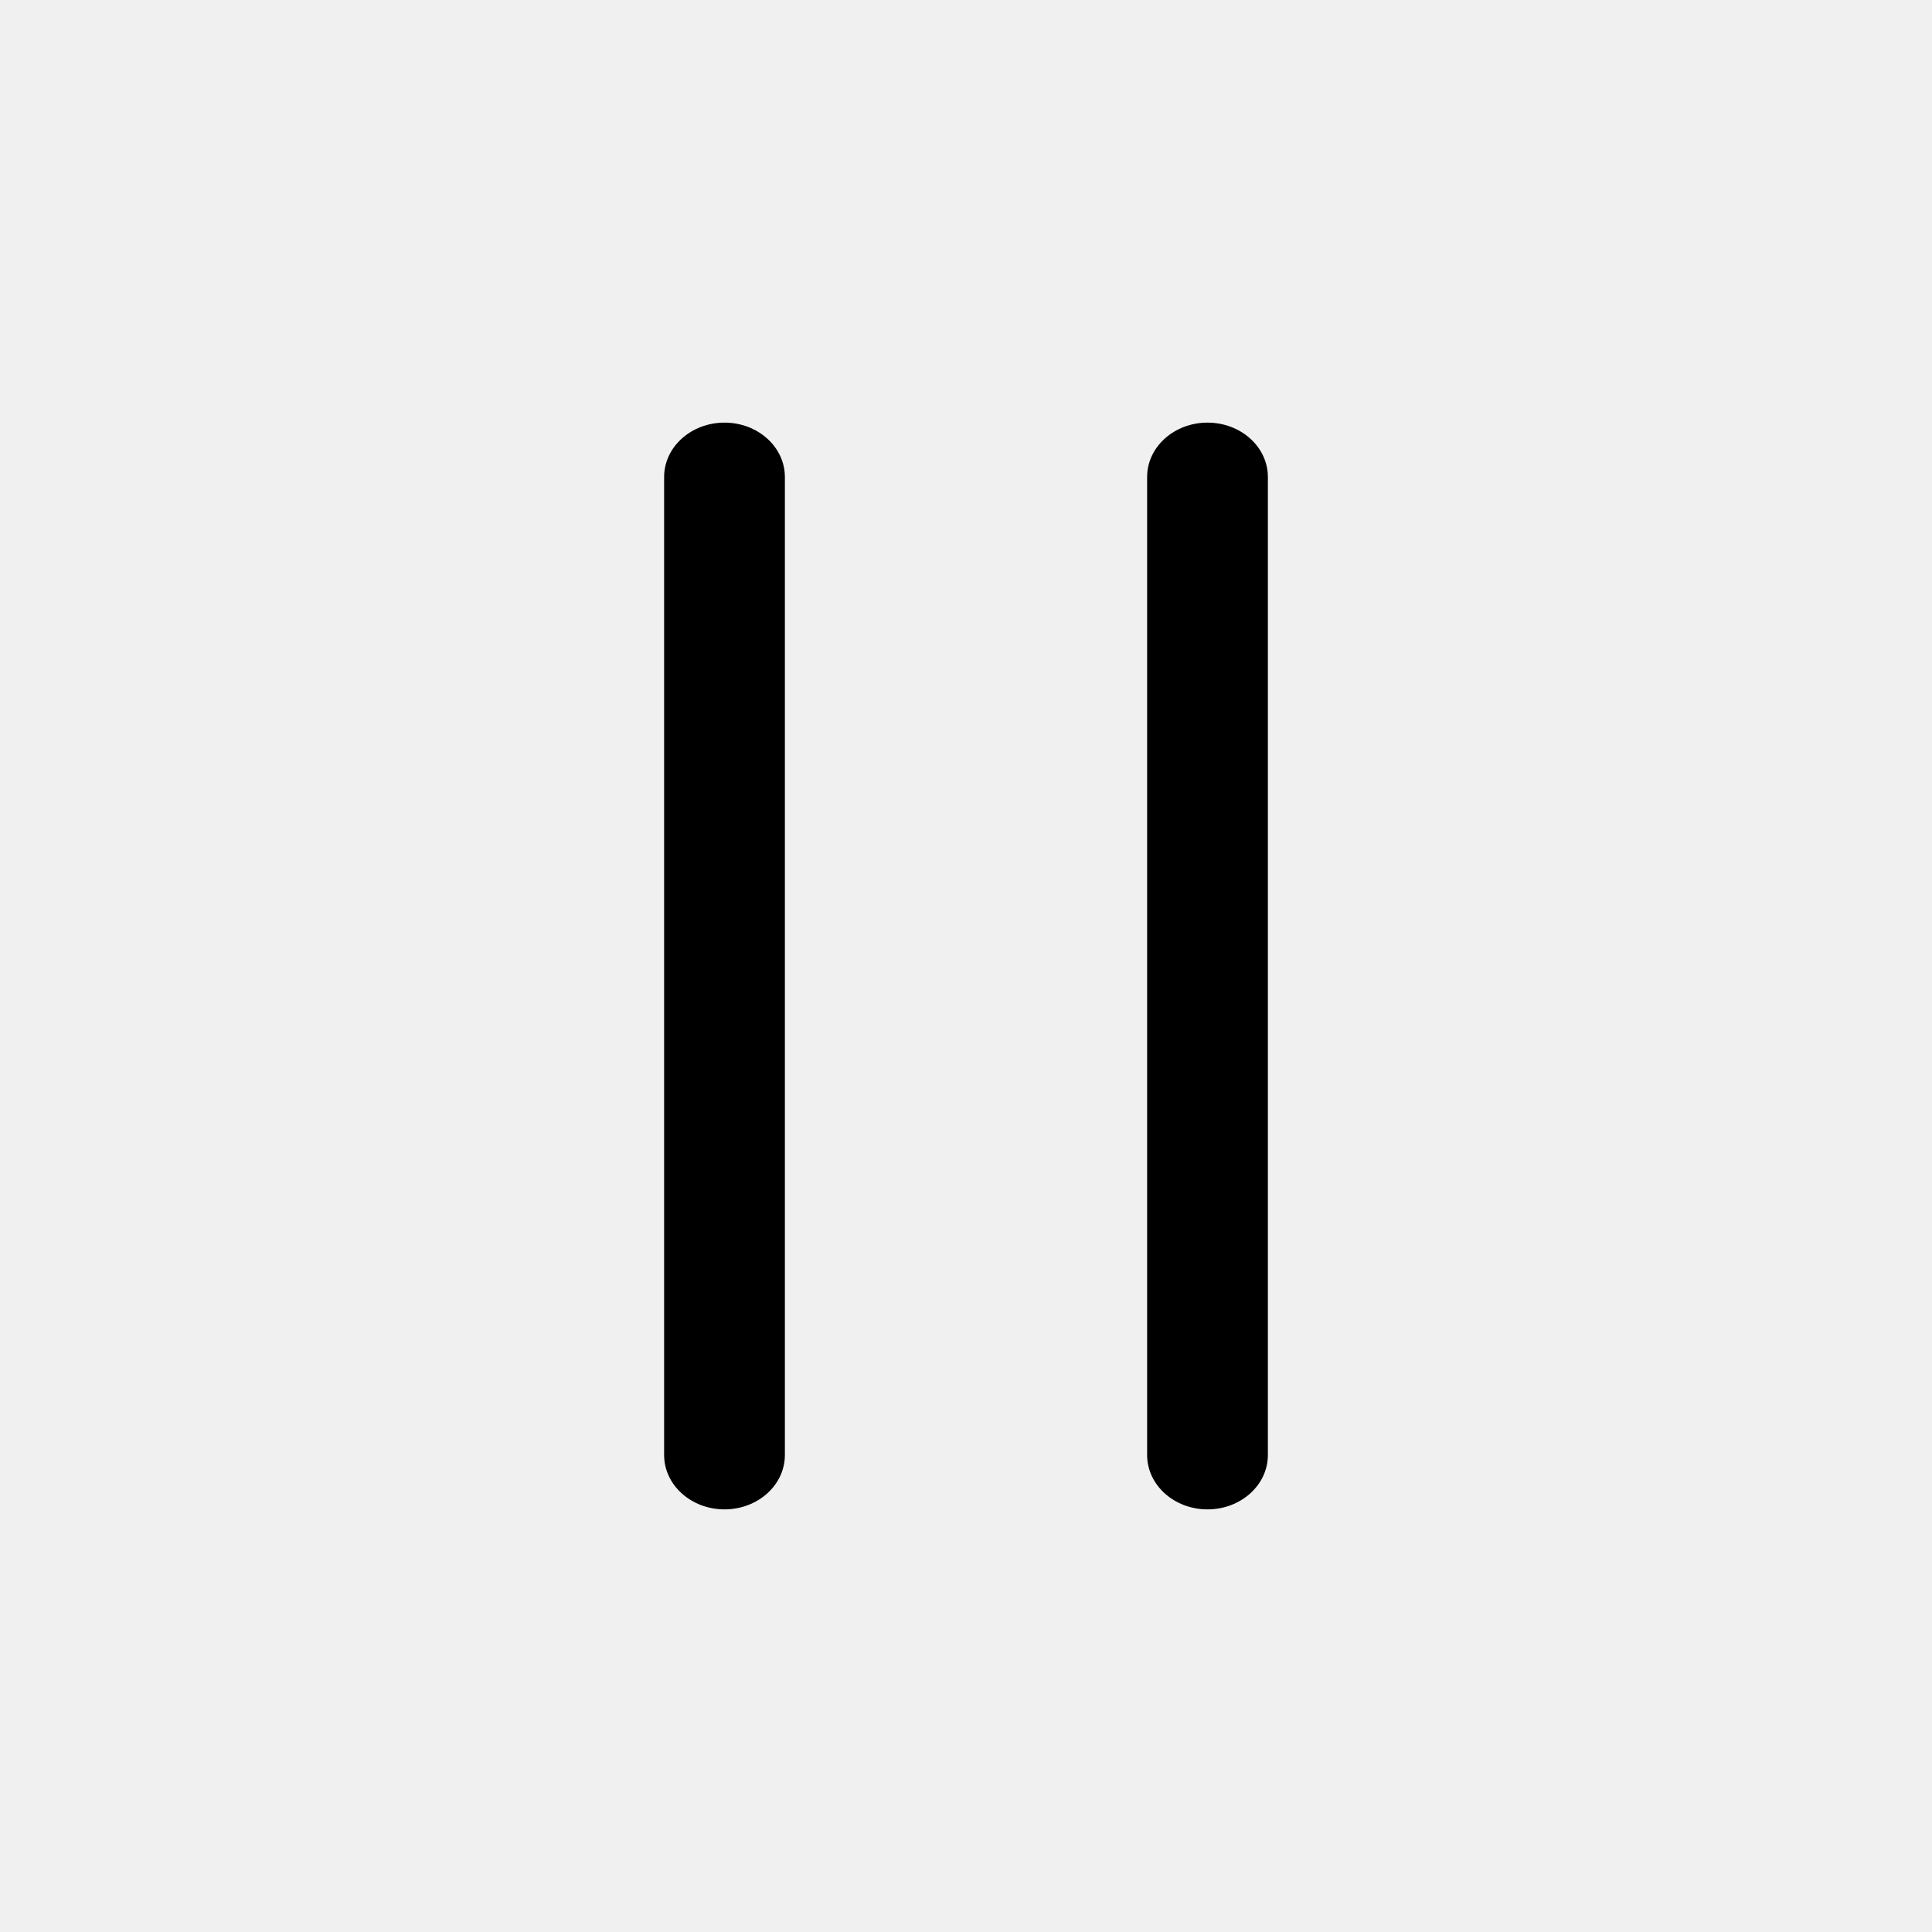
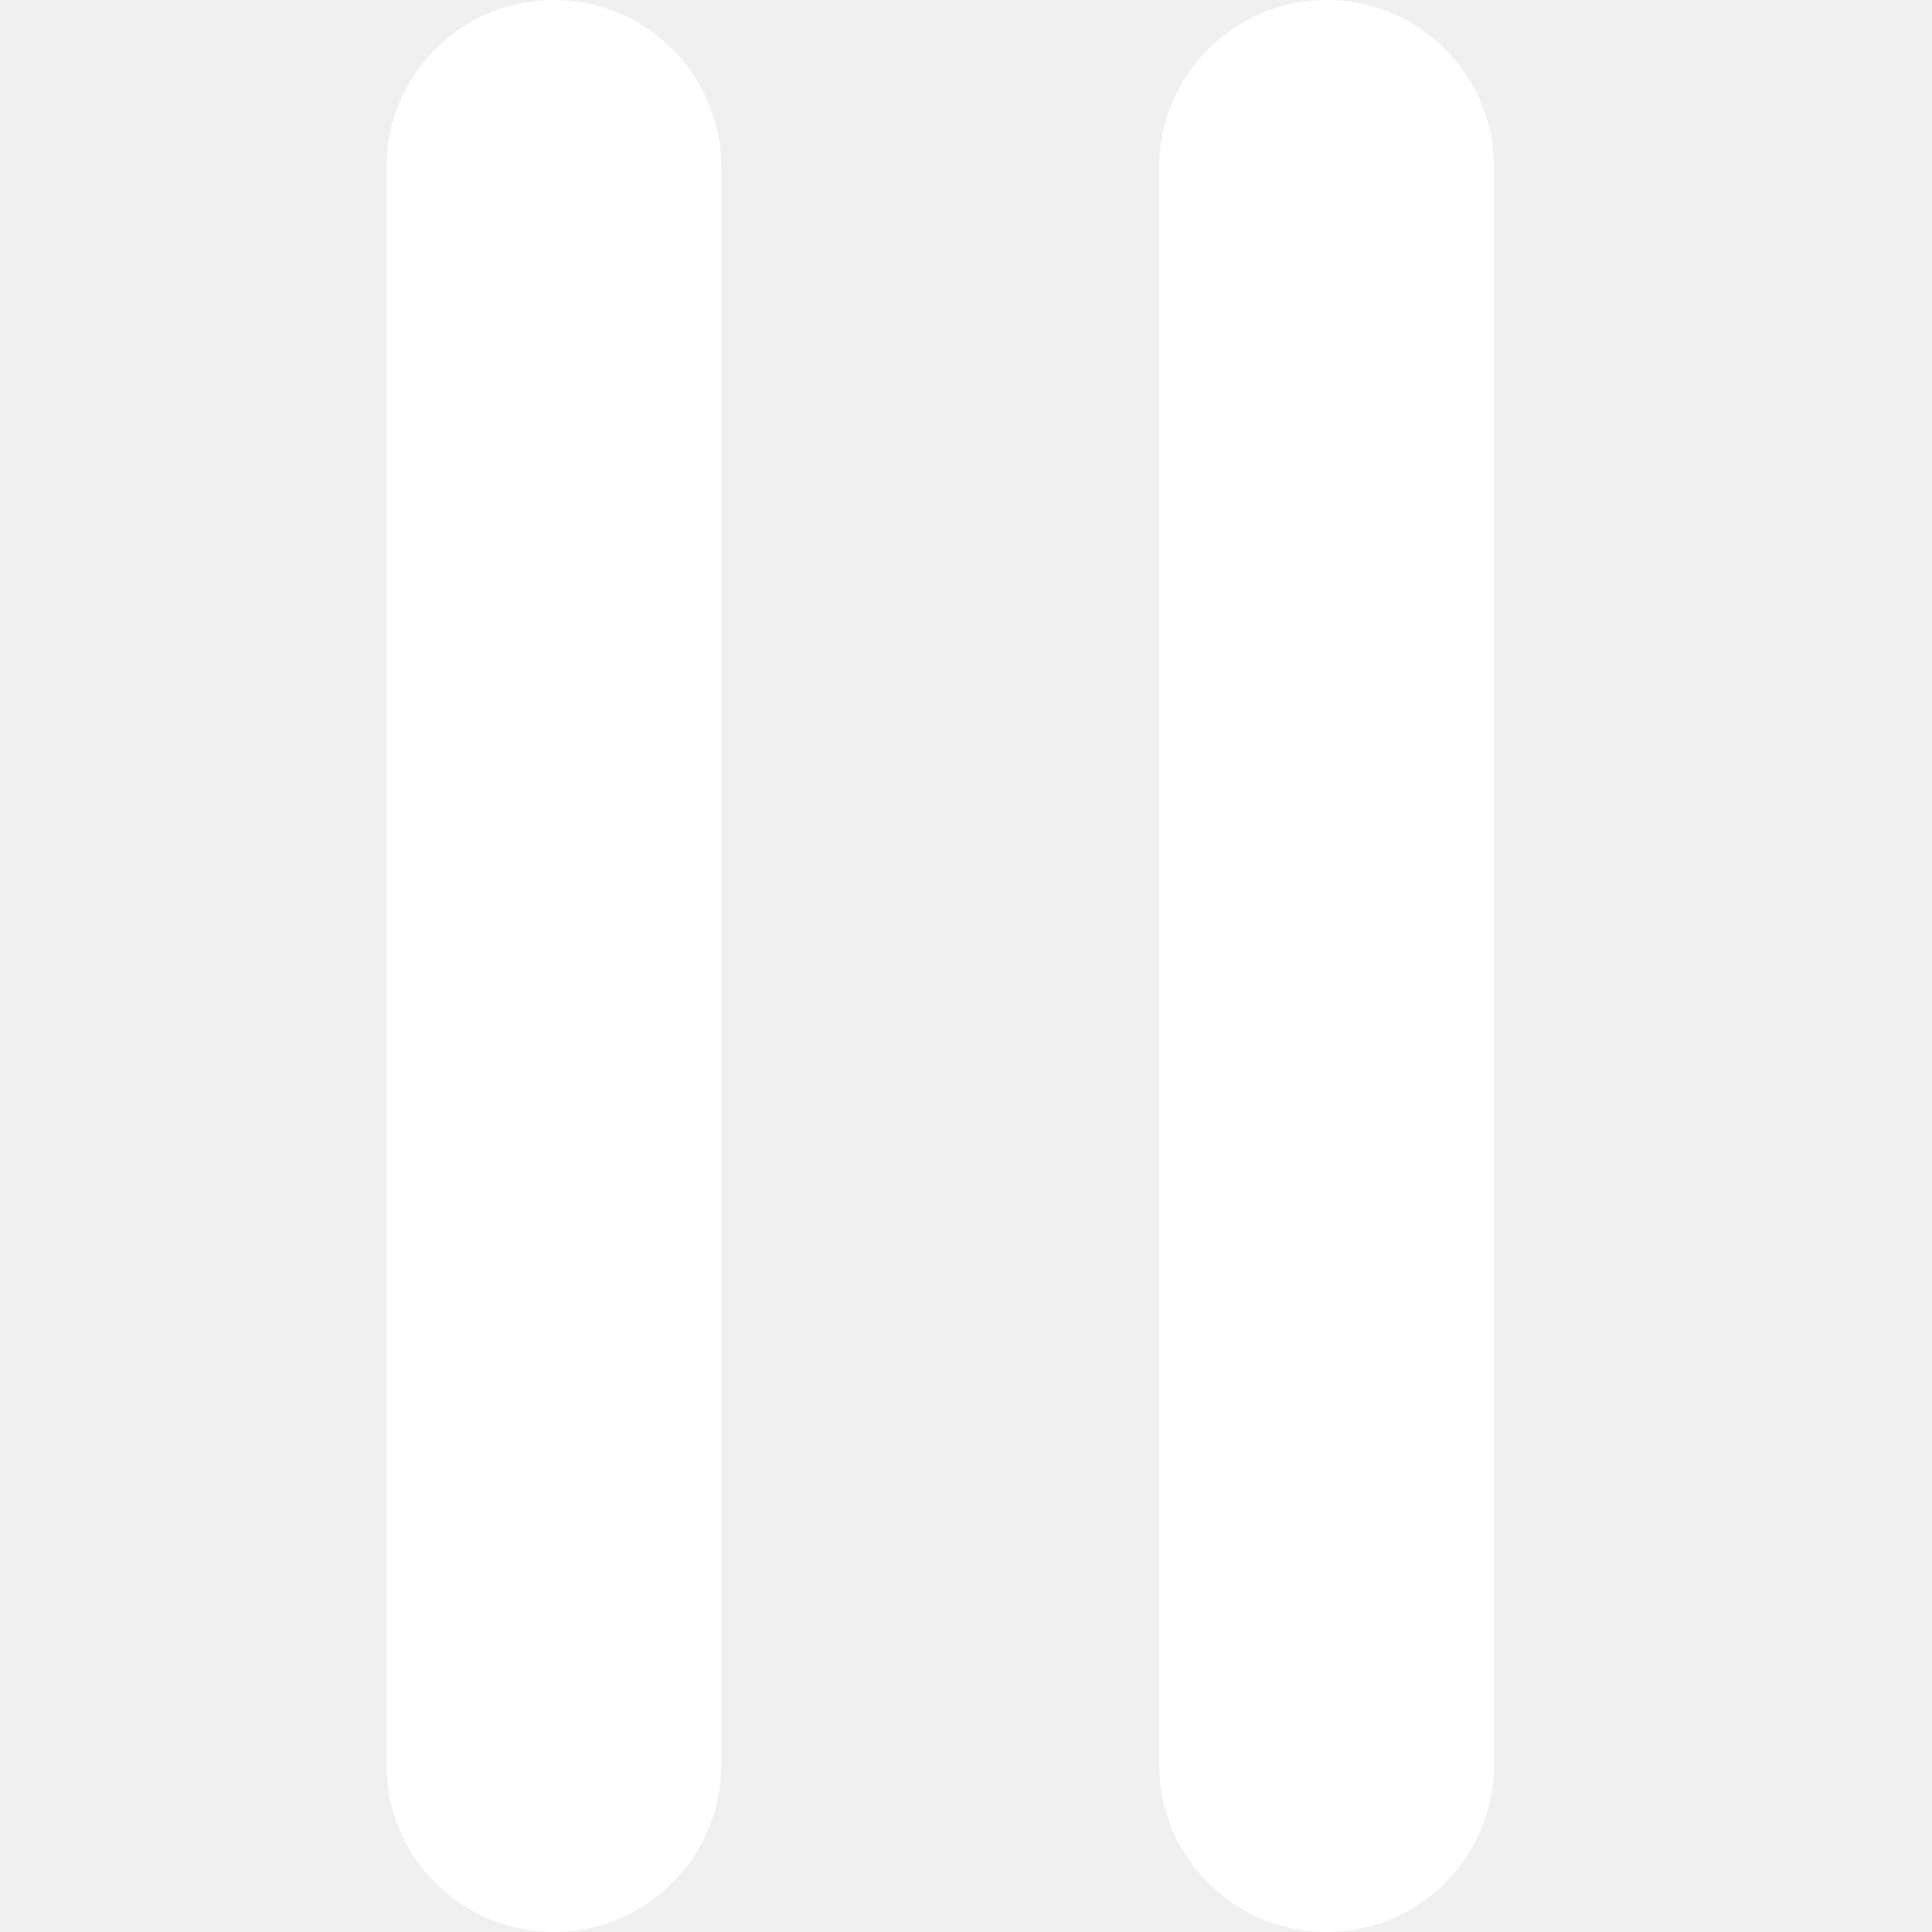
- <svg xmlns="http://www.w3.org/2000/svg" viewBox="0 0 32 32">
-   <path d="M21 7.9C21 7.403 20.552 7 20 7C19.448 7 19 7.403 19 7.9V24.1C19 24.597 19.448 25 20 25C20.552 25 21 24.597 21 24.1V7.9Z" />
-   <path d="M13 7.9C13 7.403 12.552 7 12 7C11.448 7 11 7.403 11 7.9V24.1C11 24.597 11.448 25 12 25C12.552 25 13 24.597 13 24.1V7.9Z" />
+ <svg xmlns="http://www.w3.org/2000/svg" viewBox="0 0 15 15" fill="none">
+   <rect x="3" width="2.6" height="15" rx="1.3" fill="white" />
+   <rect x="9" width="2.6" height="15" rx="1.3" fill="white" />
</svg>
